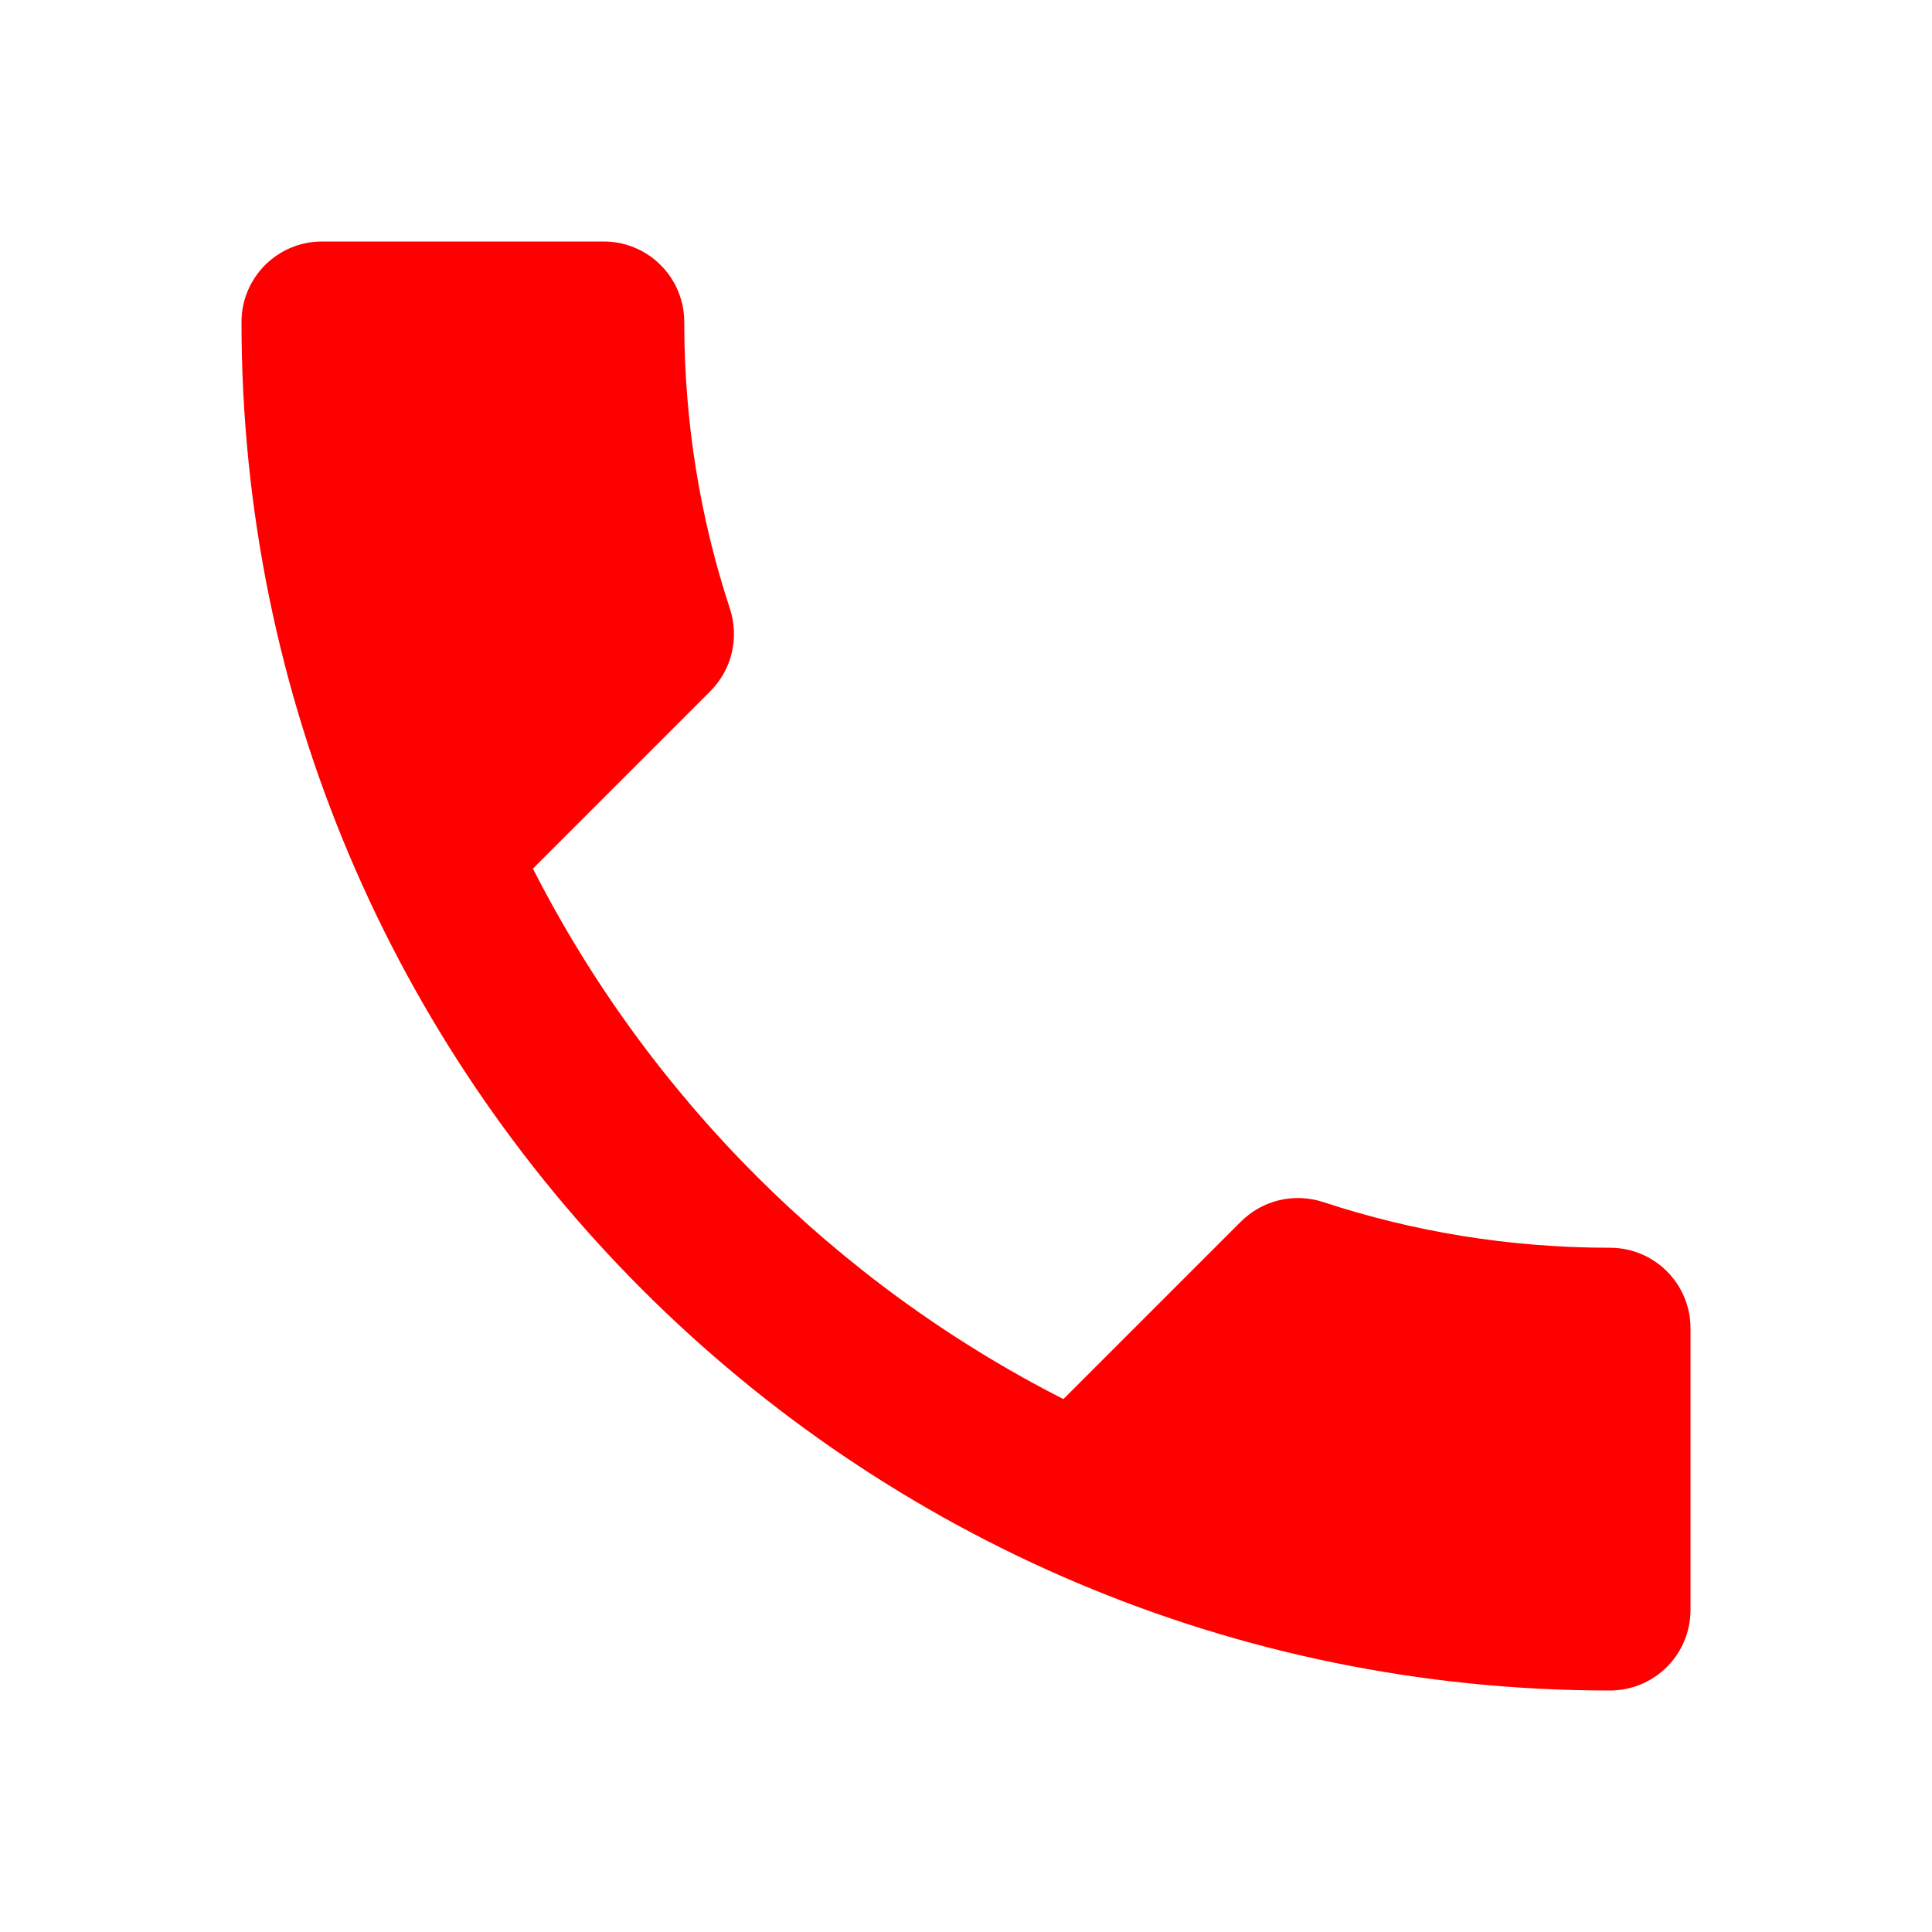
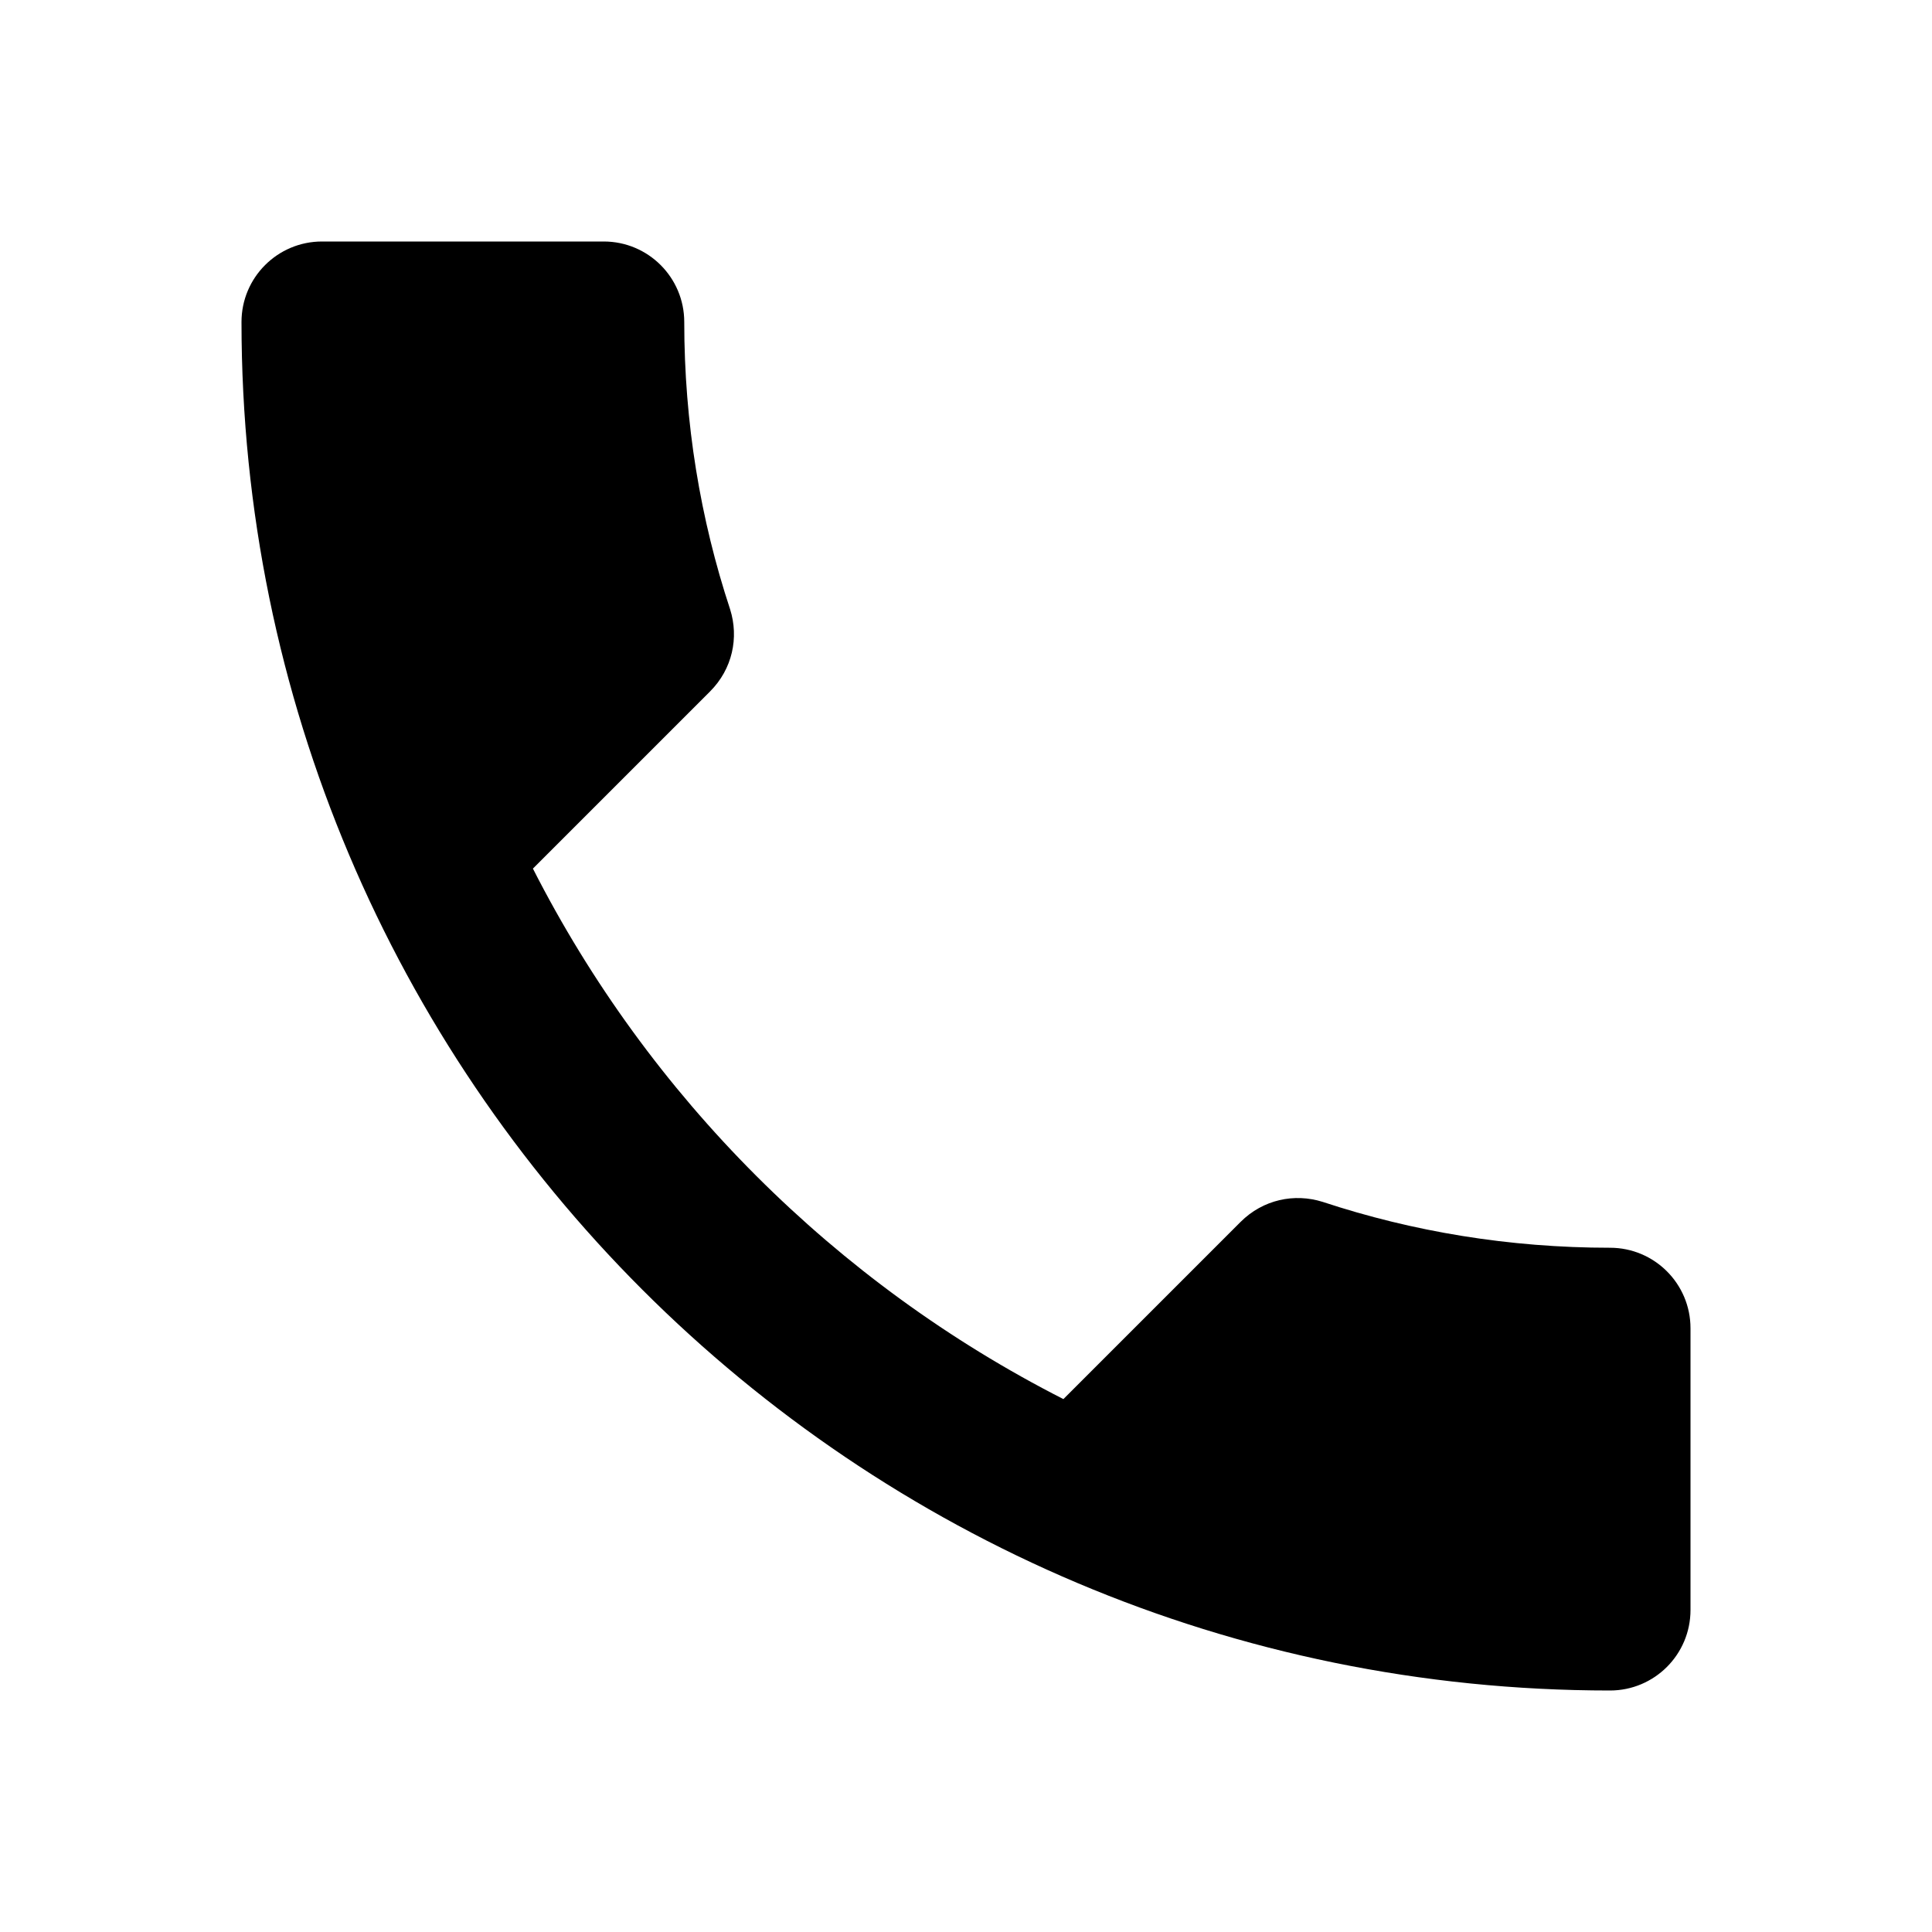
- <svg xmlns="http://www.w3.org/2000/svg" fill="red" viewBox="0 0 24 24">
+ <svg xmlns="http://www.w3.org/2000/svg" fill="black" viewBox="0 0 24 24">
  <path d="M6.62,10.79C8.06,13.62 10.38,15.94 13.21,17.38L15.41,15.18C15.69,14.9 16.08,14.82 16.43,14.93C17.55,15.3 18.75,15.5 20,15.5A1,1 0 0,1 21,16.5V20A1,1 0 0,1 20,21A17,17 0 0,1 3,4A1,1 0 0,1 4,3H7.5A1,1 0 0,1 8.5,4C8.5,5.25 8.7,6.45 9.07,7.57C9.18,7.92 9.1,8.31 8.82,8.59L6.62,10.79Z" />
</svg>
